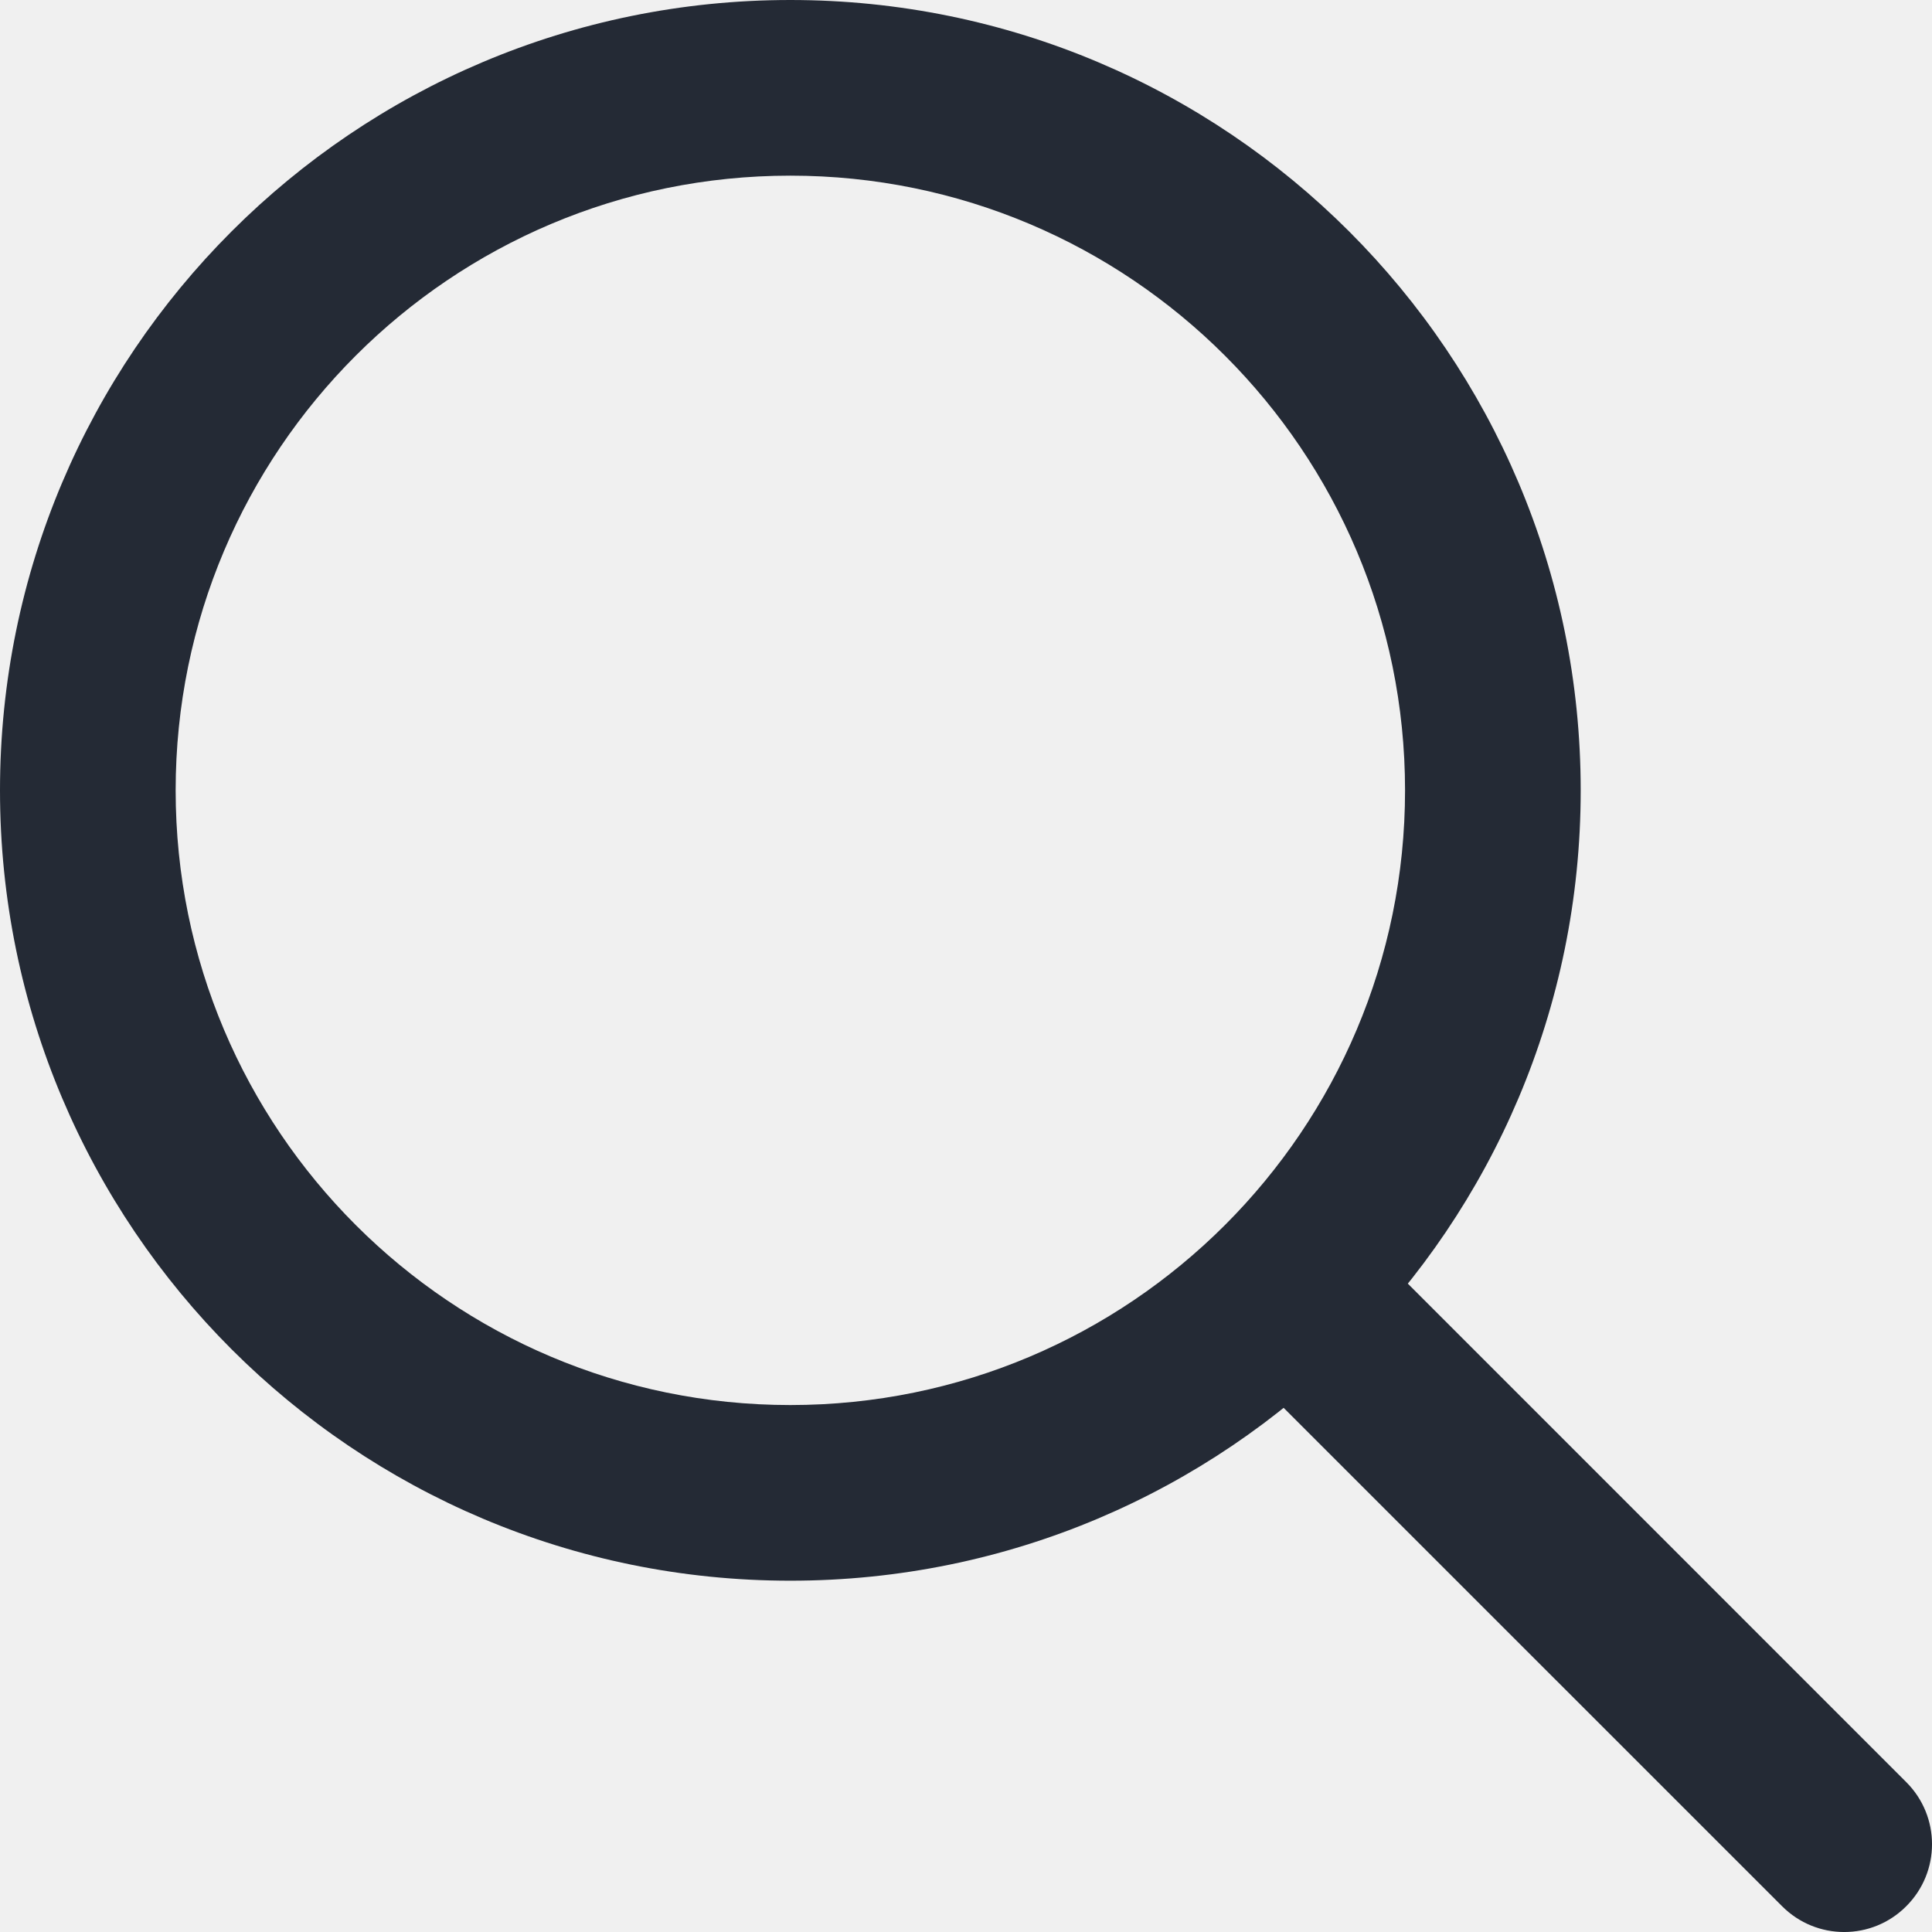
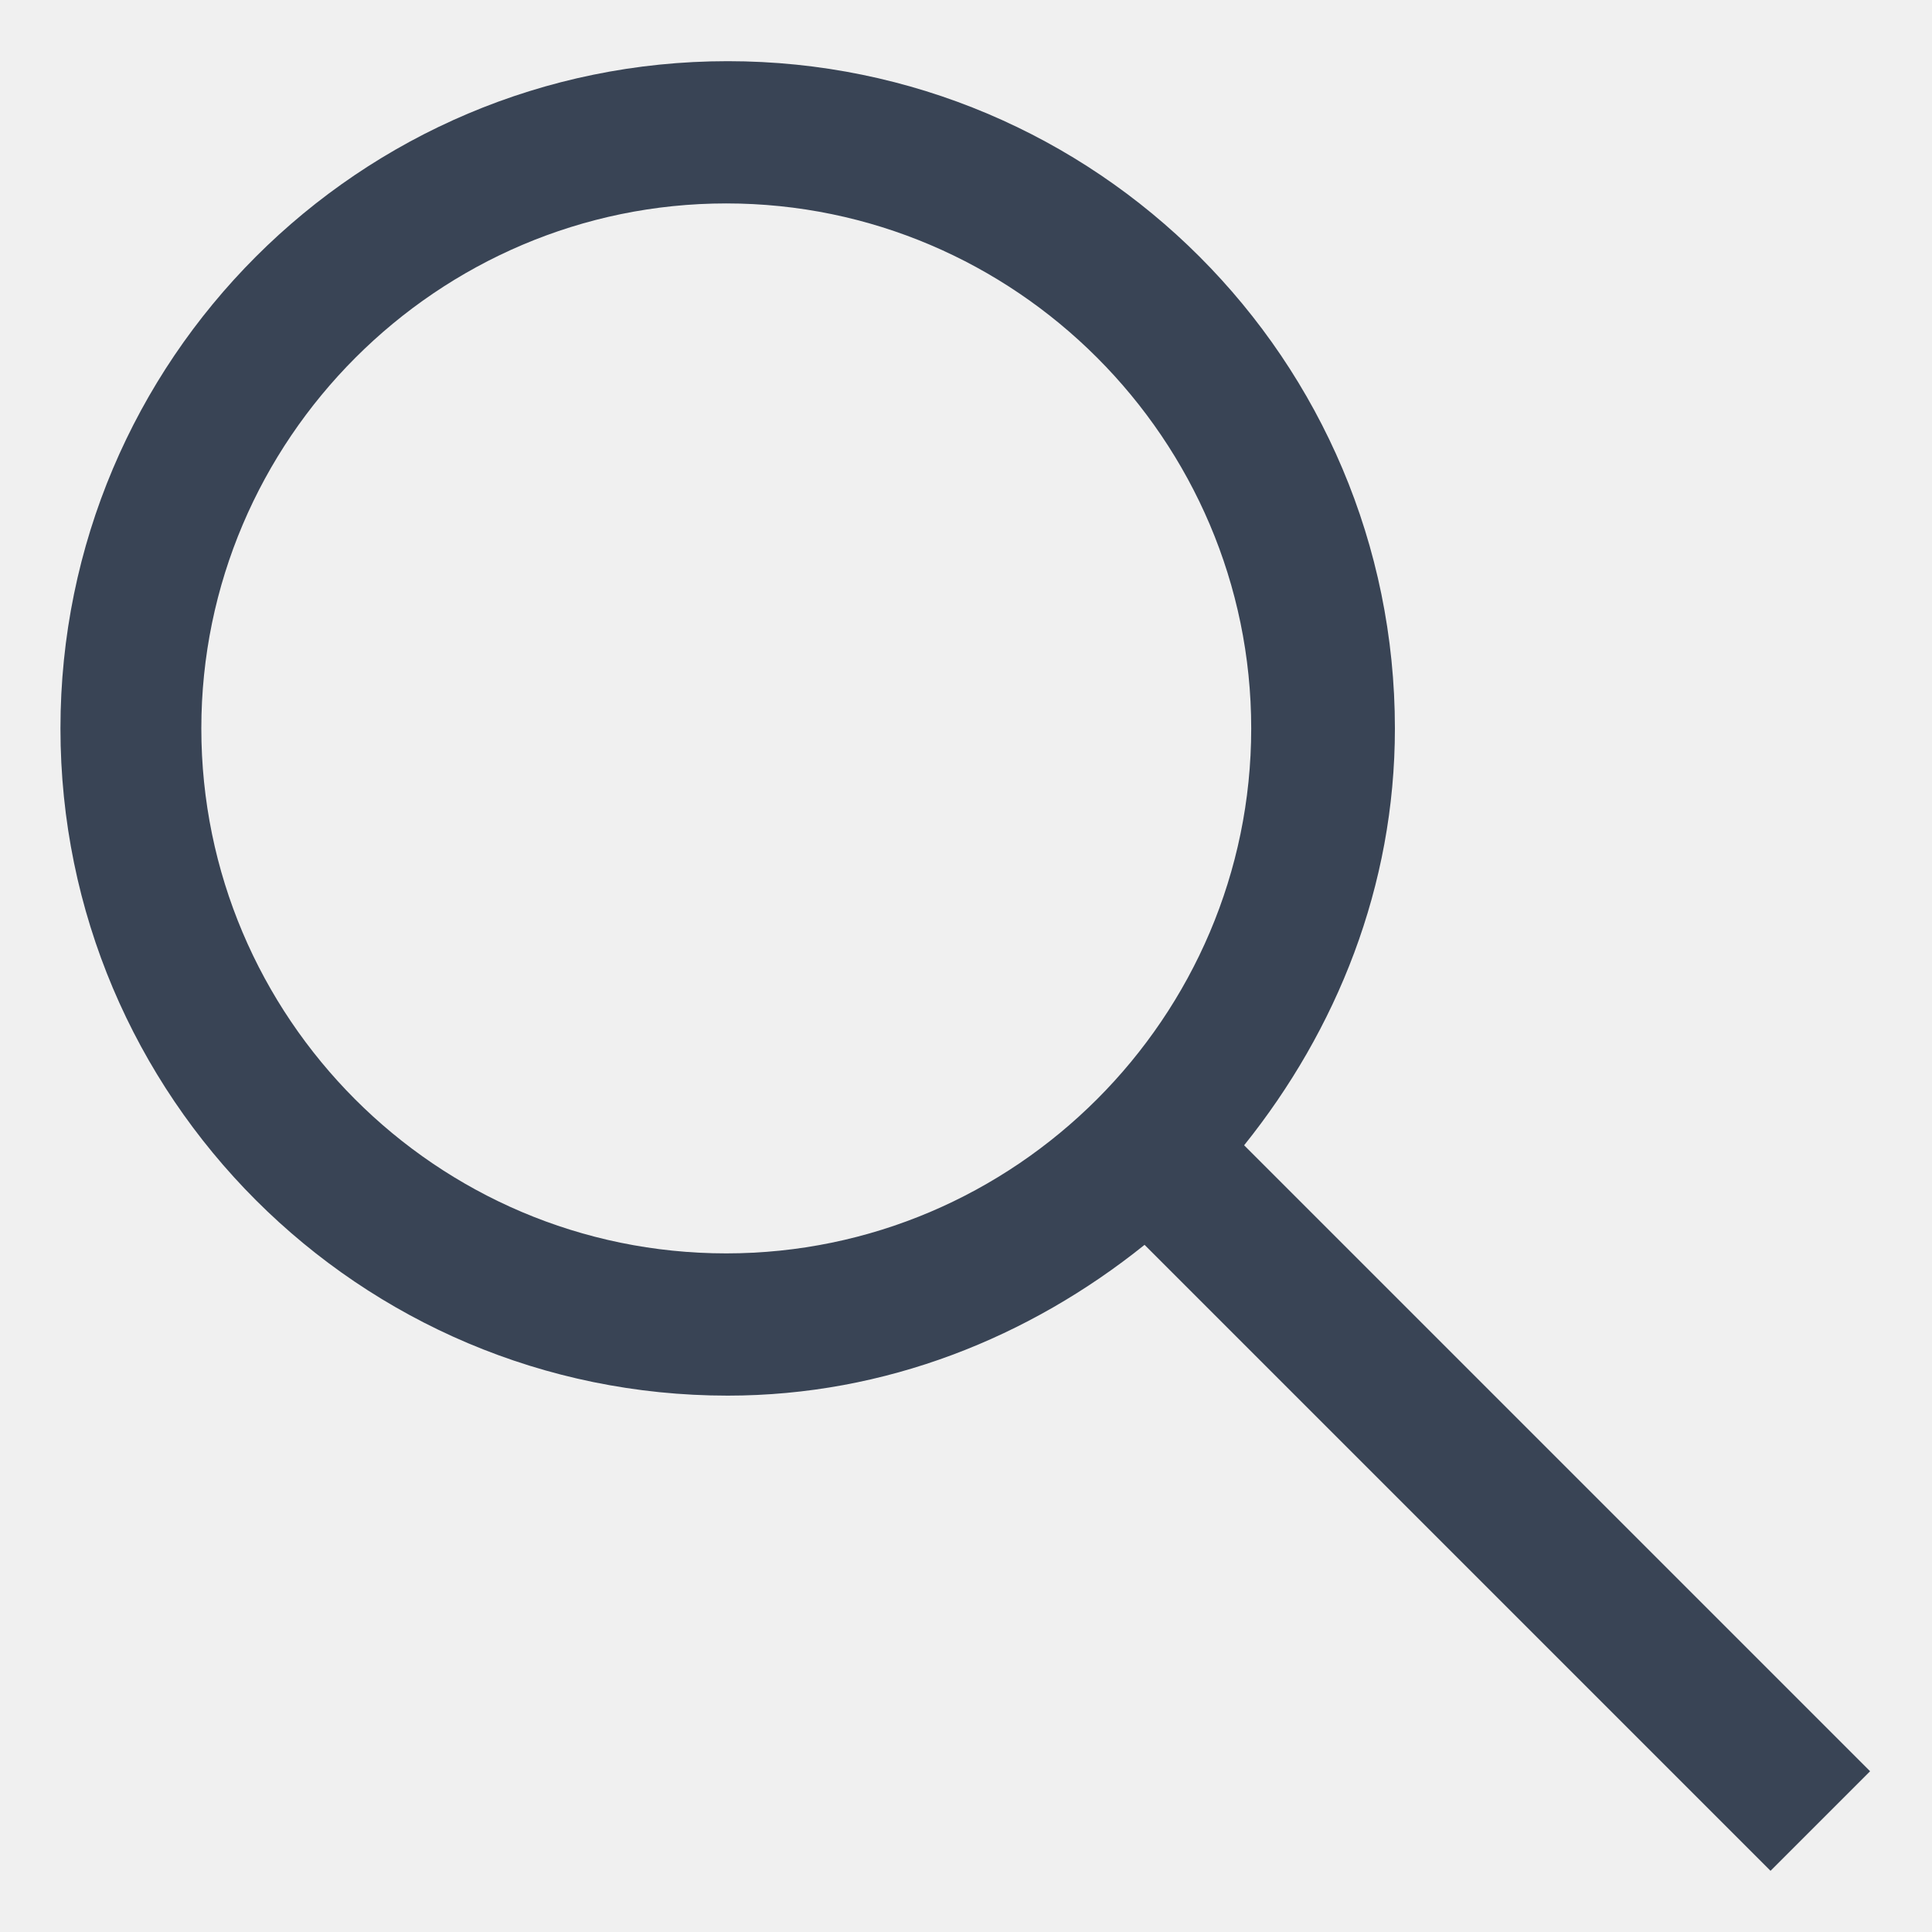
<svg xmlns="http://www.w3.org/2000/svg" width="24" height="24" viewBox="0 0 24 24" fill="none">
-   <path fill-rule="evenodd" clip-rule="evenodd" d="M9.818 2.182C5.601 2.182 2.182 5.601 2.182 9.818C2.182 14.035 5.601 17.454 9.818 17.454C14.035 17.454 17.454 14.035 17.454 9.818C17.454 5.601 14.035 2.182 9.818 2.182ZM0 9.818C0 4.396 4.396 0 9.818 0C15.24 0 19.636 4.396 19.636 9.818C19.636 15.24 15.24 19.636 9.818 19.636C4.396 19.636 0 15.24 0 9.818Z" fill="#242A35" />
-   <path fill-rule="evenodd" clip-rule="evenodd" d="M15.592 15.592C16.018 15.166 16.709 15.166 17.135 15.592L23.68 22.138C24.107 22.564 24.107 23.254 23.68 23.68C23.255 24.107 22.564 24.107 22.138 23.68L15.592 17.135C15.166 16.709 15.166 16.018 15.592 15.592Z" fill="#242A35" />
+   <g clip-path="url(#clip0_11029_22412)">
+     <path d="M23.231 22.003L15.455 14.227C16.604 12.795 17.328 11.01 17.328 9.049C17.328 4.471 13.617 0.76 9.04 0.76C4.463 0.76 0.751 4.471 0.751 9.049C0.751 13.626 4.463 17.337 9.04 17.337C11.002 17.337 12.787 16.613 14.218 15.464L21.994 23.24L23.249 21.985L23.231 22.003ZM9.022 15.57C5.417 15.57 2.501 12.636 2.501 9.049C2.501 5.461 5.435 2.527 9.022 2.527C12.61 2.527 15.543 5.461 15.543 9.049C15.543 12.636 12.61 15.57 9.022 15.57Z" fill="#394455" />
+   </g>
+   <defs>
+     <clipPath id="clip0_11029_22412">
+       <rect width="24" height="24" fill="white" />
+     </clipPath>
+   </defs>
</svg>
